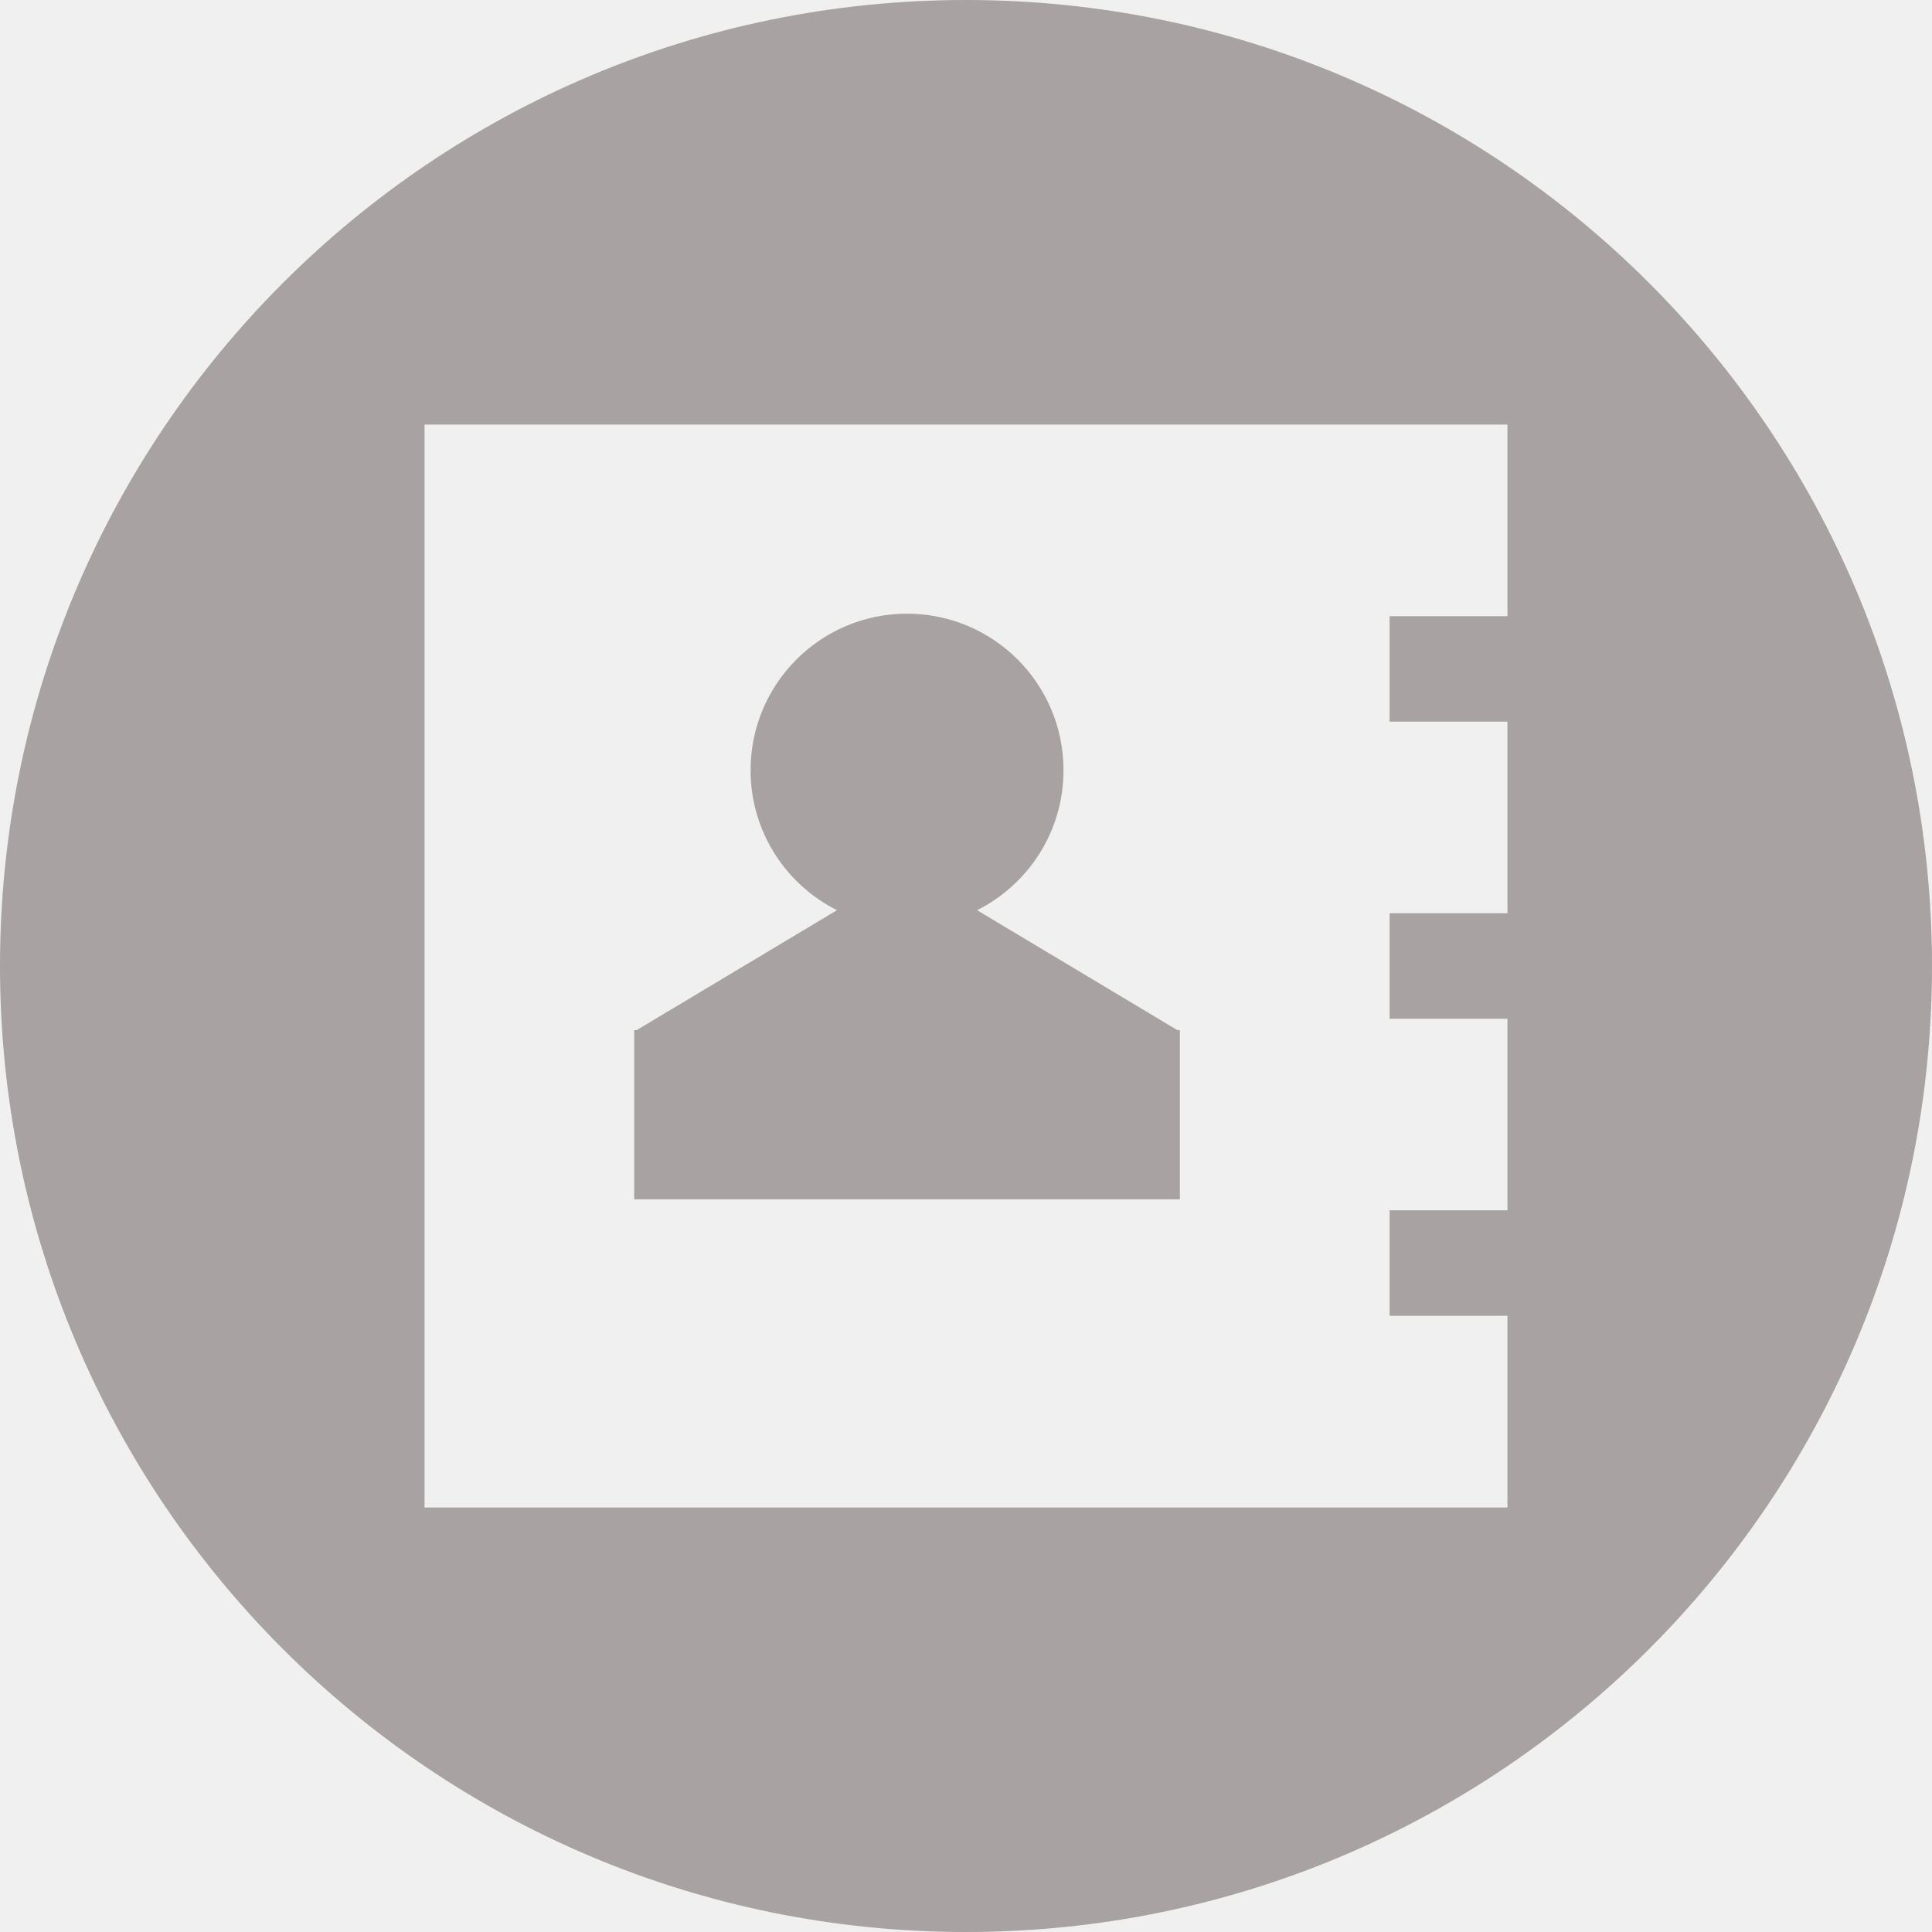
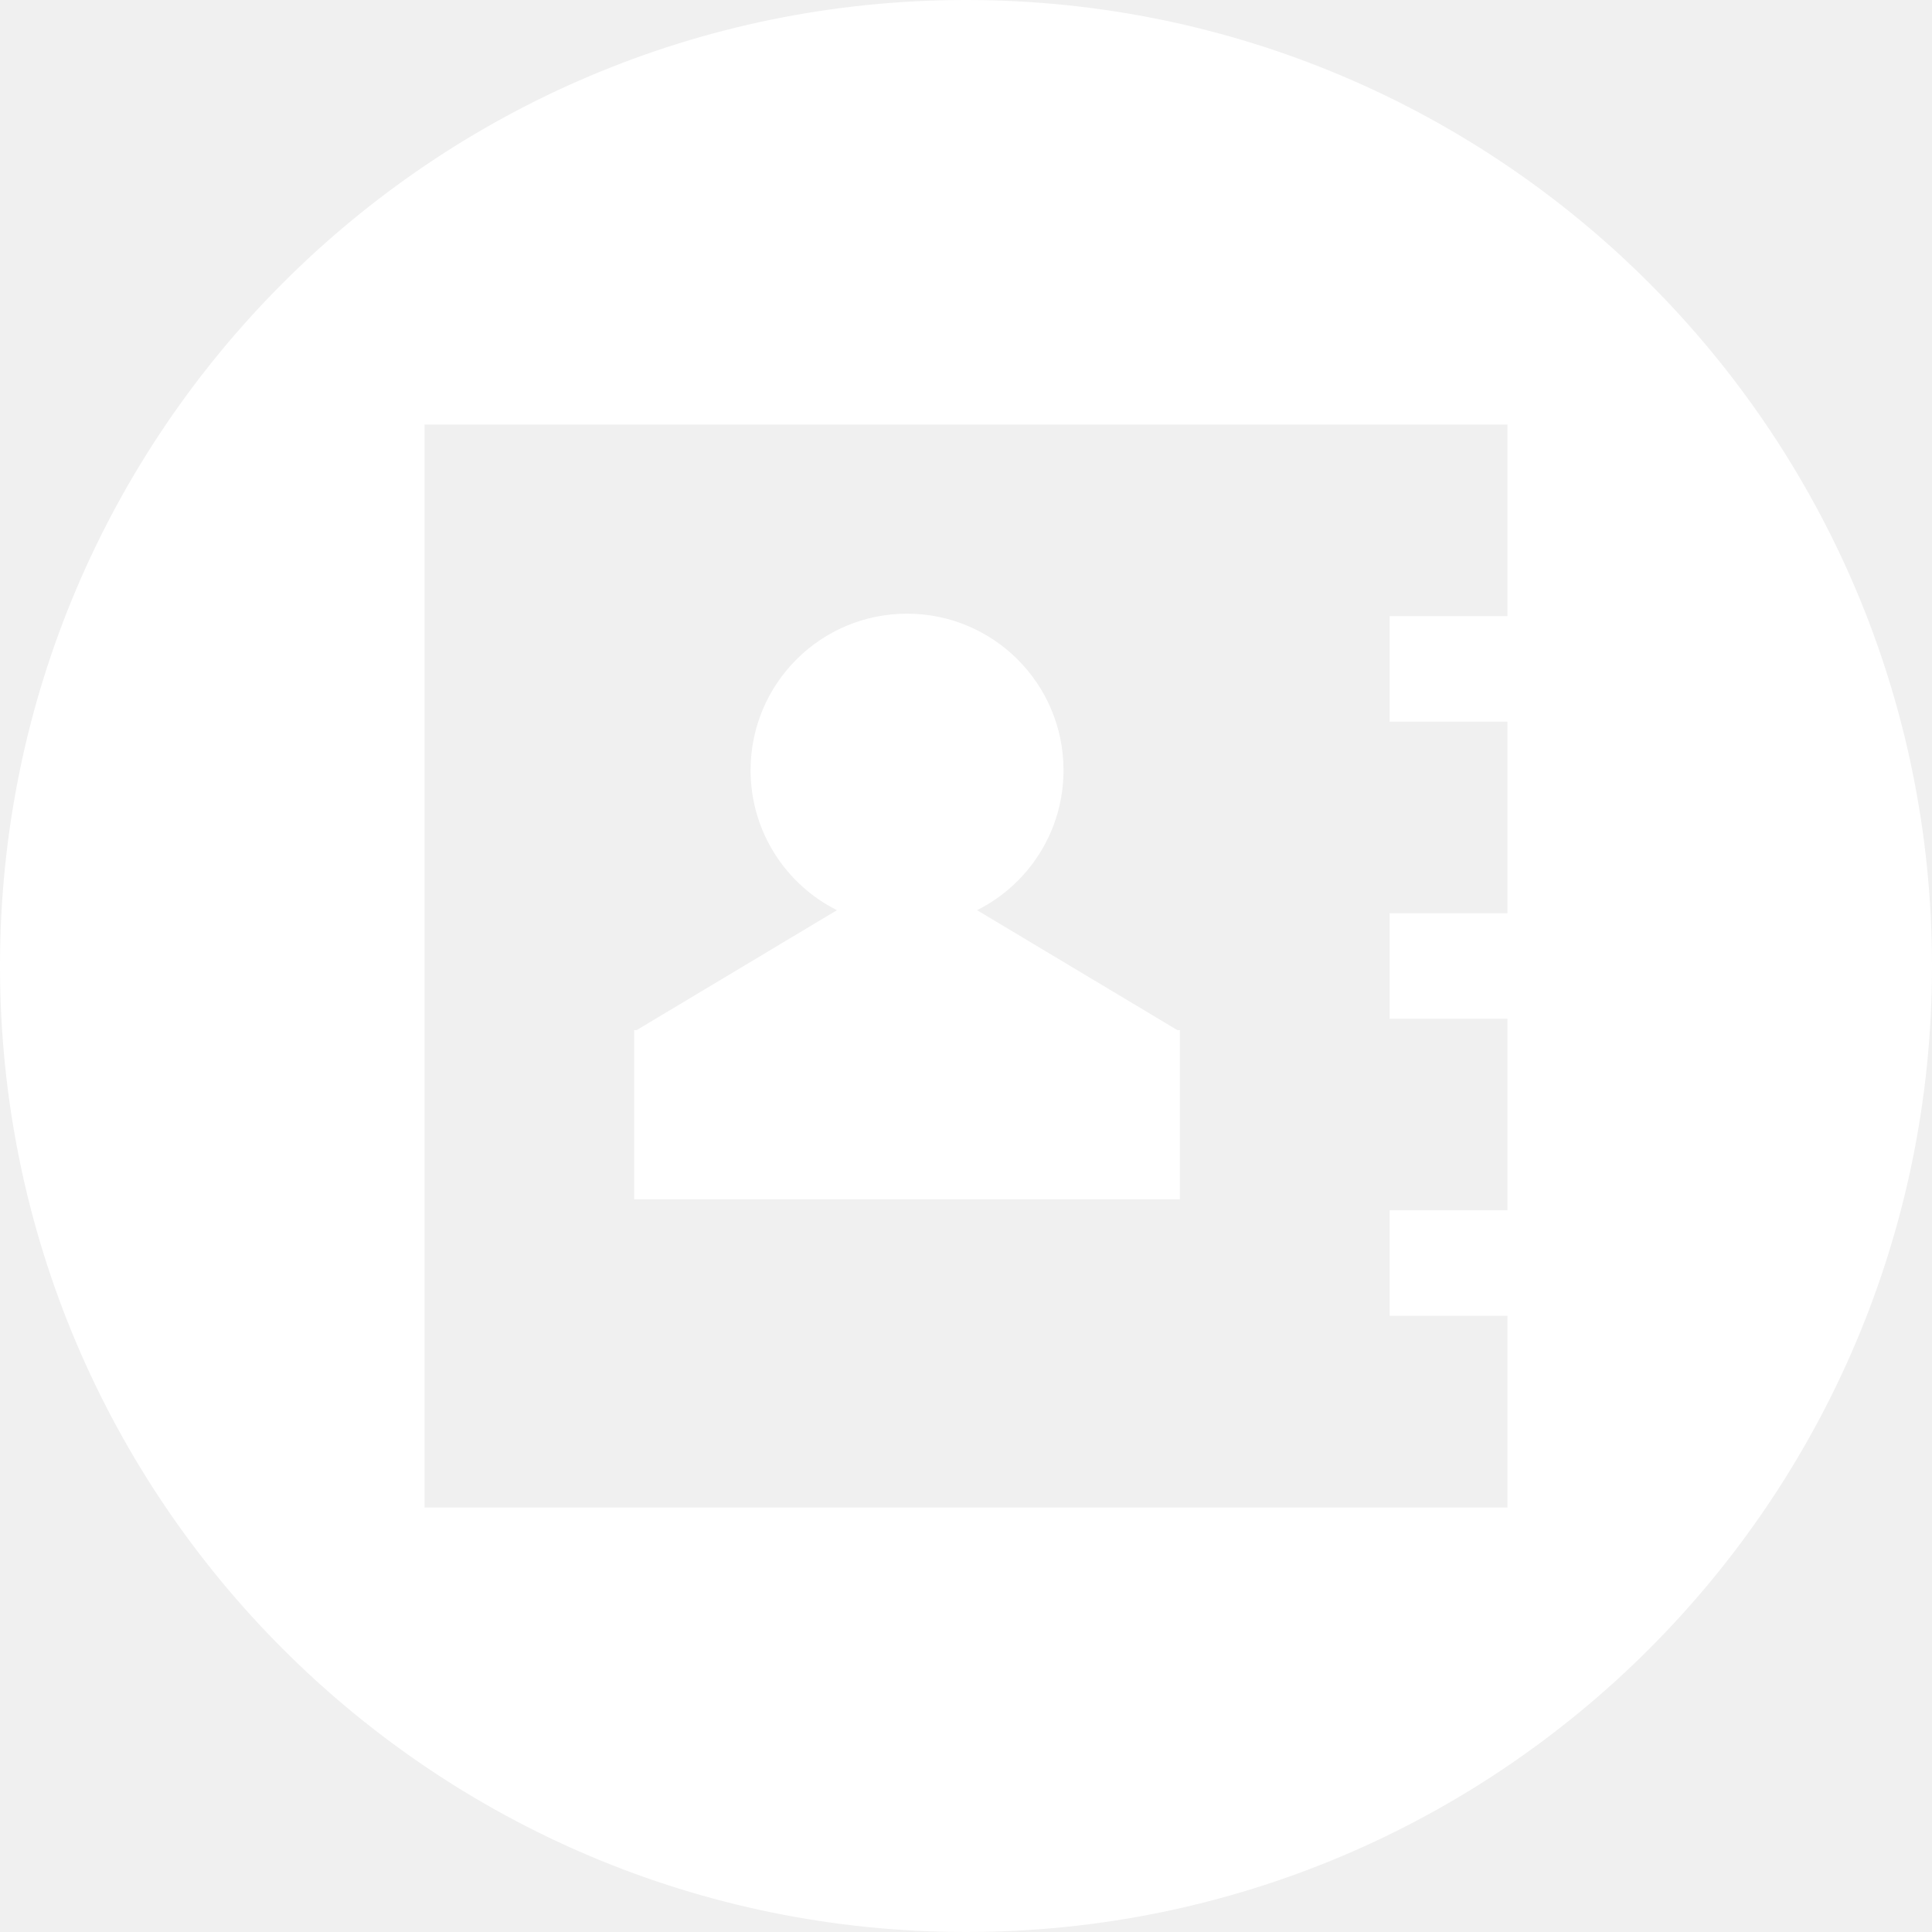
<svg xmlns="http://www.w3.org/2000/svg" width="36" height="36" viewBox="0 0 36 36" fill="none">
-   <path d="M18 0C8.059 0 0 8.059 0 18C0 27.941 8.059 36 18 36C27.941 36 36 27.941 36 18C36 8.059 27.941 0 18 0ZM7.911 7.911H28.089V11.482H25.893V13.447H28.089V17.017H25.893V18.983H28.089V22.552H25.893V24.517H28.089V28.09H7.911V7.911ZM16.901 11.435C15.29 11.435 13.986 12.741 13.986 14.352C13.986 15.494 14.641 16.481 15.596 16.96L11.863 19.195H11.817V22.348H21.985V19.195H21.939L18.206 16.96C19.162 16.481 19.817 15.494 19.817 14.352C19.817 12.741 18.512 11.435 16.901 11.435Z" fill="#A8A2A2" />
+   <path d="M18 0C8.059 0 0 8.059 0 18C0 27.941 8.059 36 18 36C27.941 36 36 27.941 36 18C36 8.059 27.941 0 18 0ZM7.911 7.911H28.089V11.482H25.893V13.447H28.089V17.017H25.893V18.983H28.089V22.552H25.893V24.517H28.089V28.09H7.911V7.911ZM16.901 11.435C15.29 11.435 13.986 12.741 13.986 14.352C13.986 15.494 14.641 16.481 15.596 16.96L11.863 19.195H11.817V22.348H21.985V19.195H21.939L18.206 16.96C19.162 16.481 19.817 15.494 19.817 14.352C19.817 12.741 18.512 11.435 16.901 11.435Z" fill="#fff" />
</svg>
